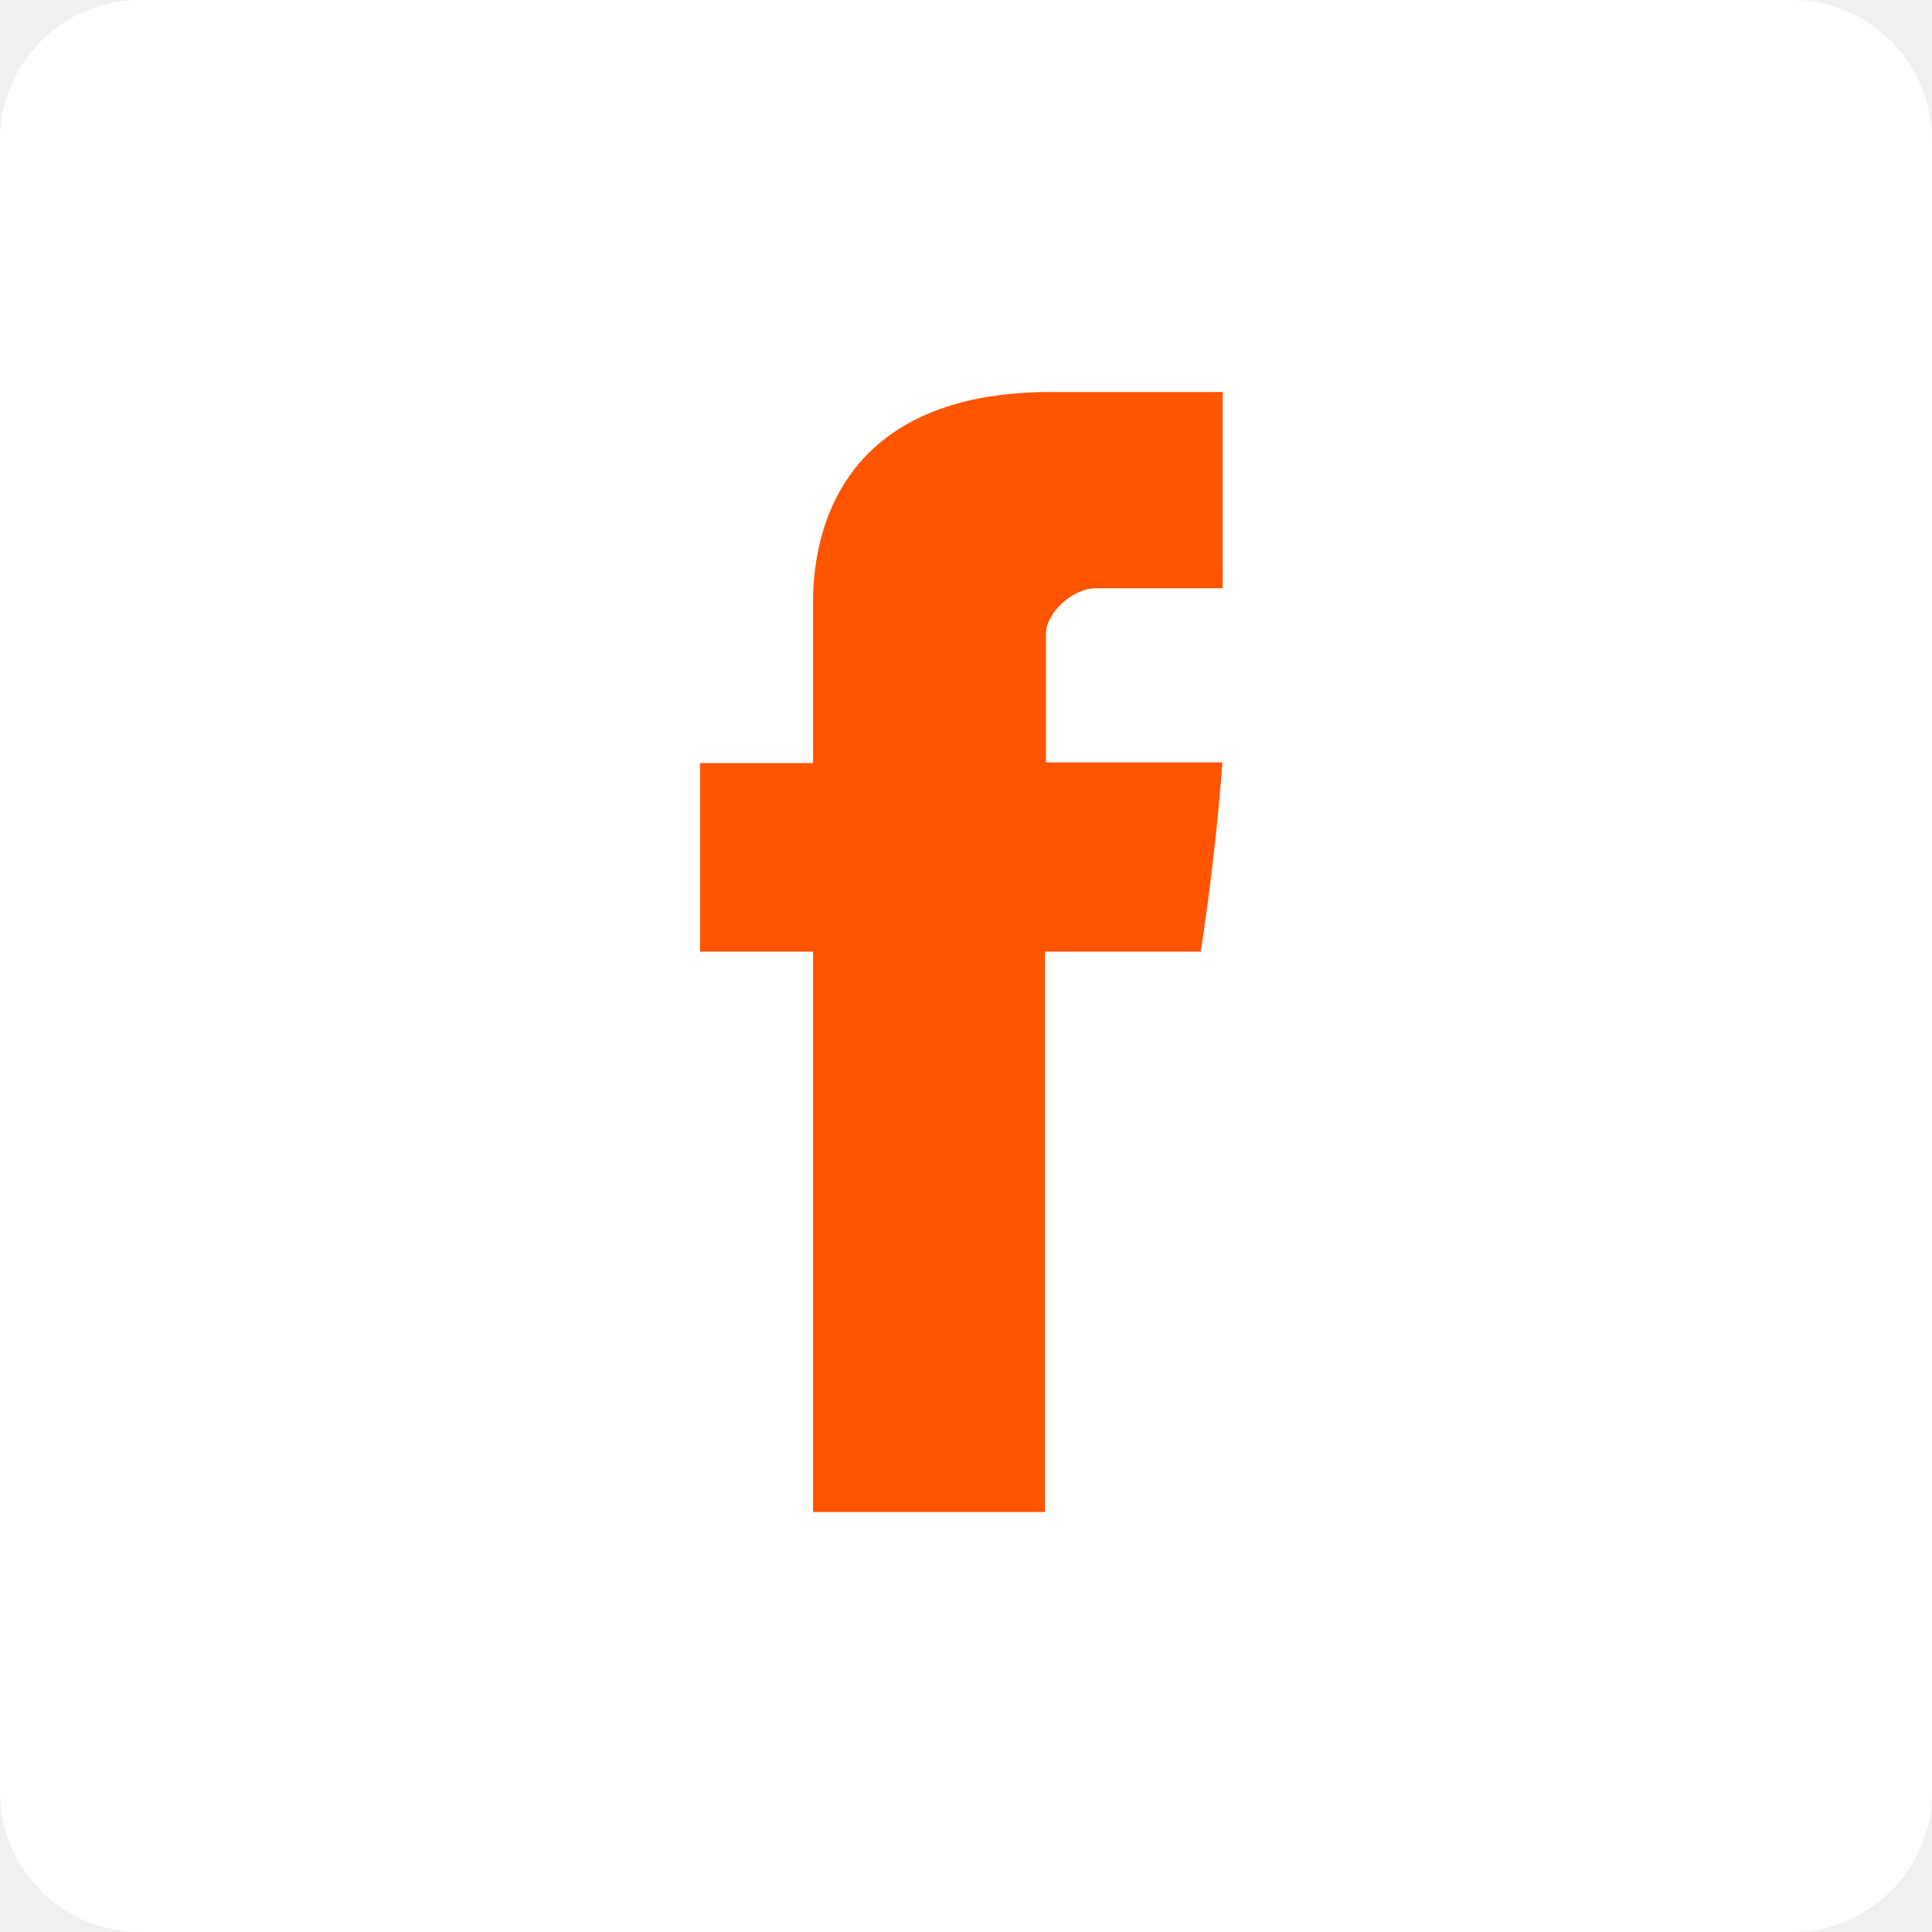
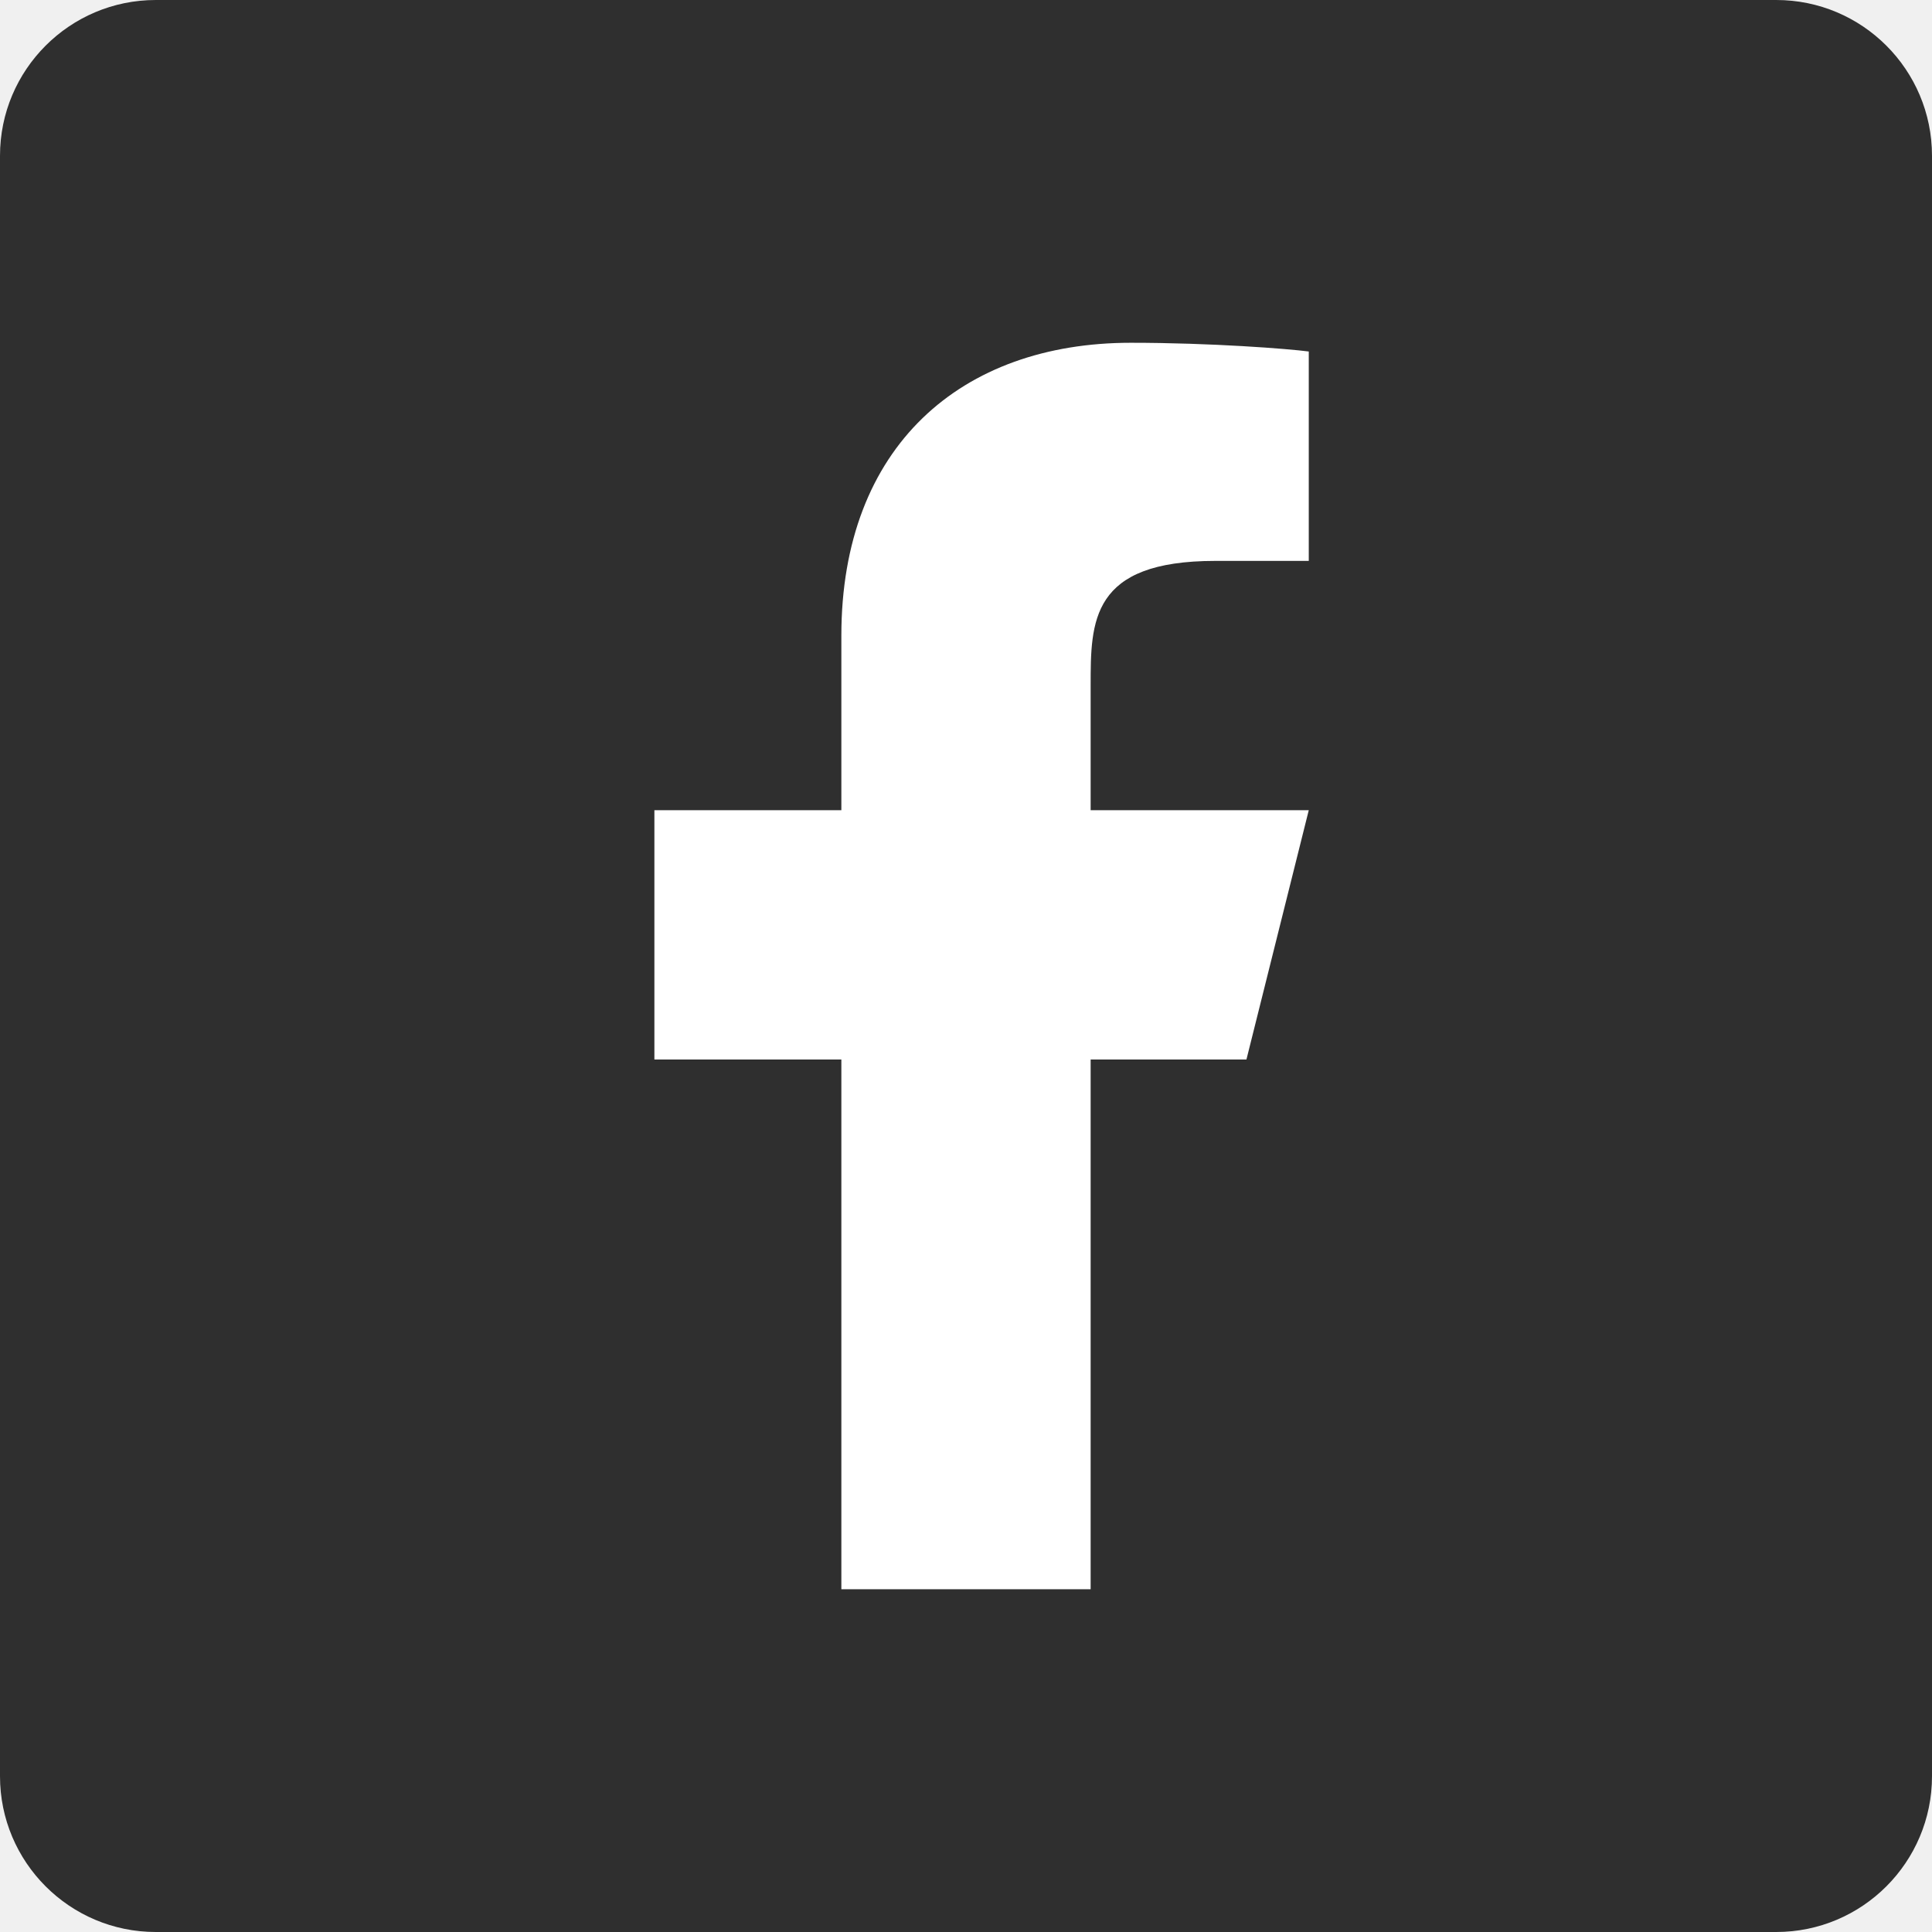
- <svg xmlns="http://www.w3.org/2000/svg" width="69" height="69" viewBox="0 0 69 69" fill="none">
-   <rect width="69" height="69" rx="5" fill="white" />
-   <path d="M29.036 21.746V27.253H25V33.987H29.036V54H37.321V33.989H42.883C42.883 33.989 43.404 30.76 43.656 27.229H37.355V22.624C37.355 21.936 38.257 21.01 39.151 21.01H43.668V14H37.528C28.83 14 29.036 20.74 29.036 21.746Z" fill="#FF5400" />
+ <svg xmlns="http://www.w3.org/2000/svg" width="62" height="62" viewBox="0 0 62 62" fill="none">
+   <rect width="62" height="62" rx="5" fill="#2F2F2F" />
+   <path d="M35 34H40L42 26H35V22C35 19.94 35 18 39 18H42V11.28C41.348 11.194 38.886 11 36.286 11C30.856 11 27 14.314 27 20.4V26H21V34H27V51H35V34Z" fill="white" />
</svg>
